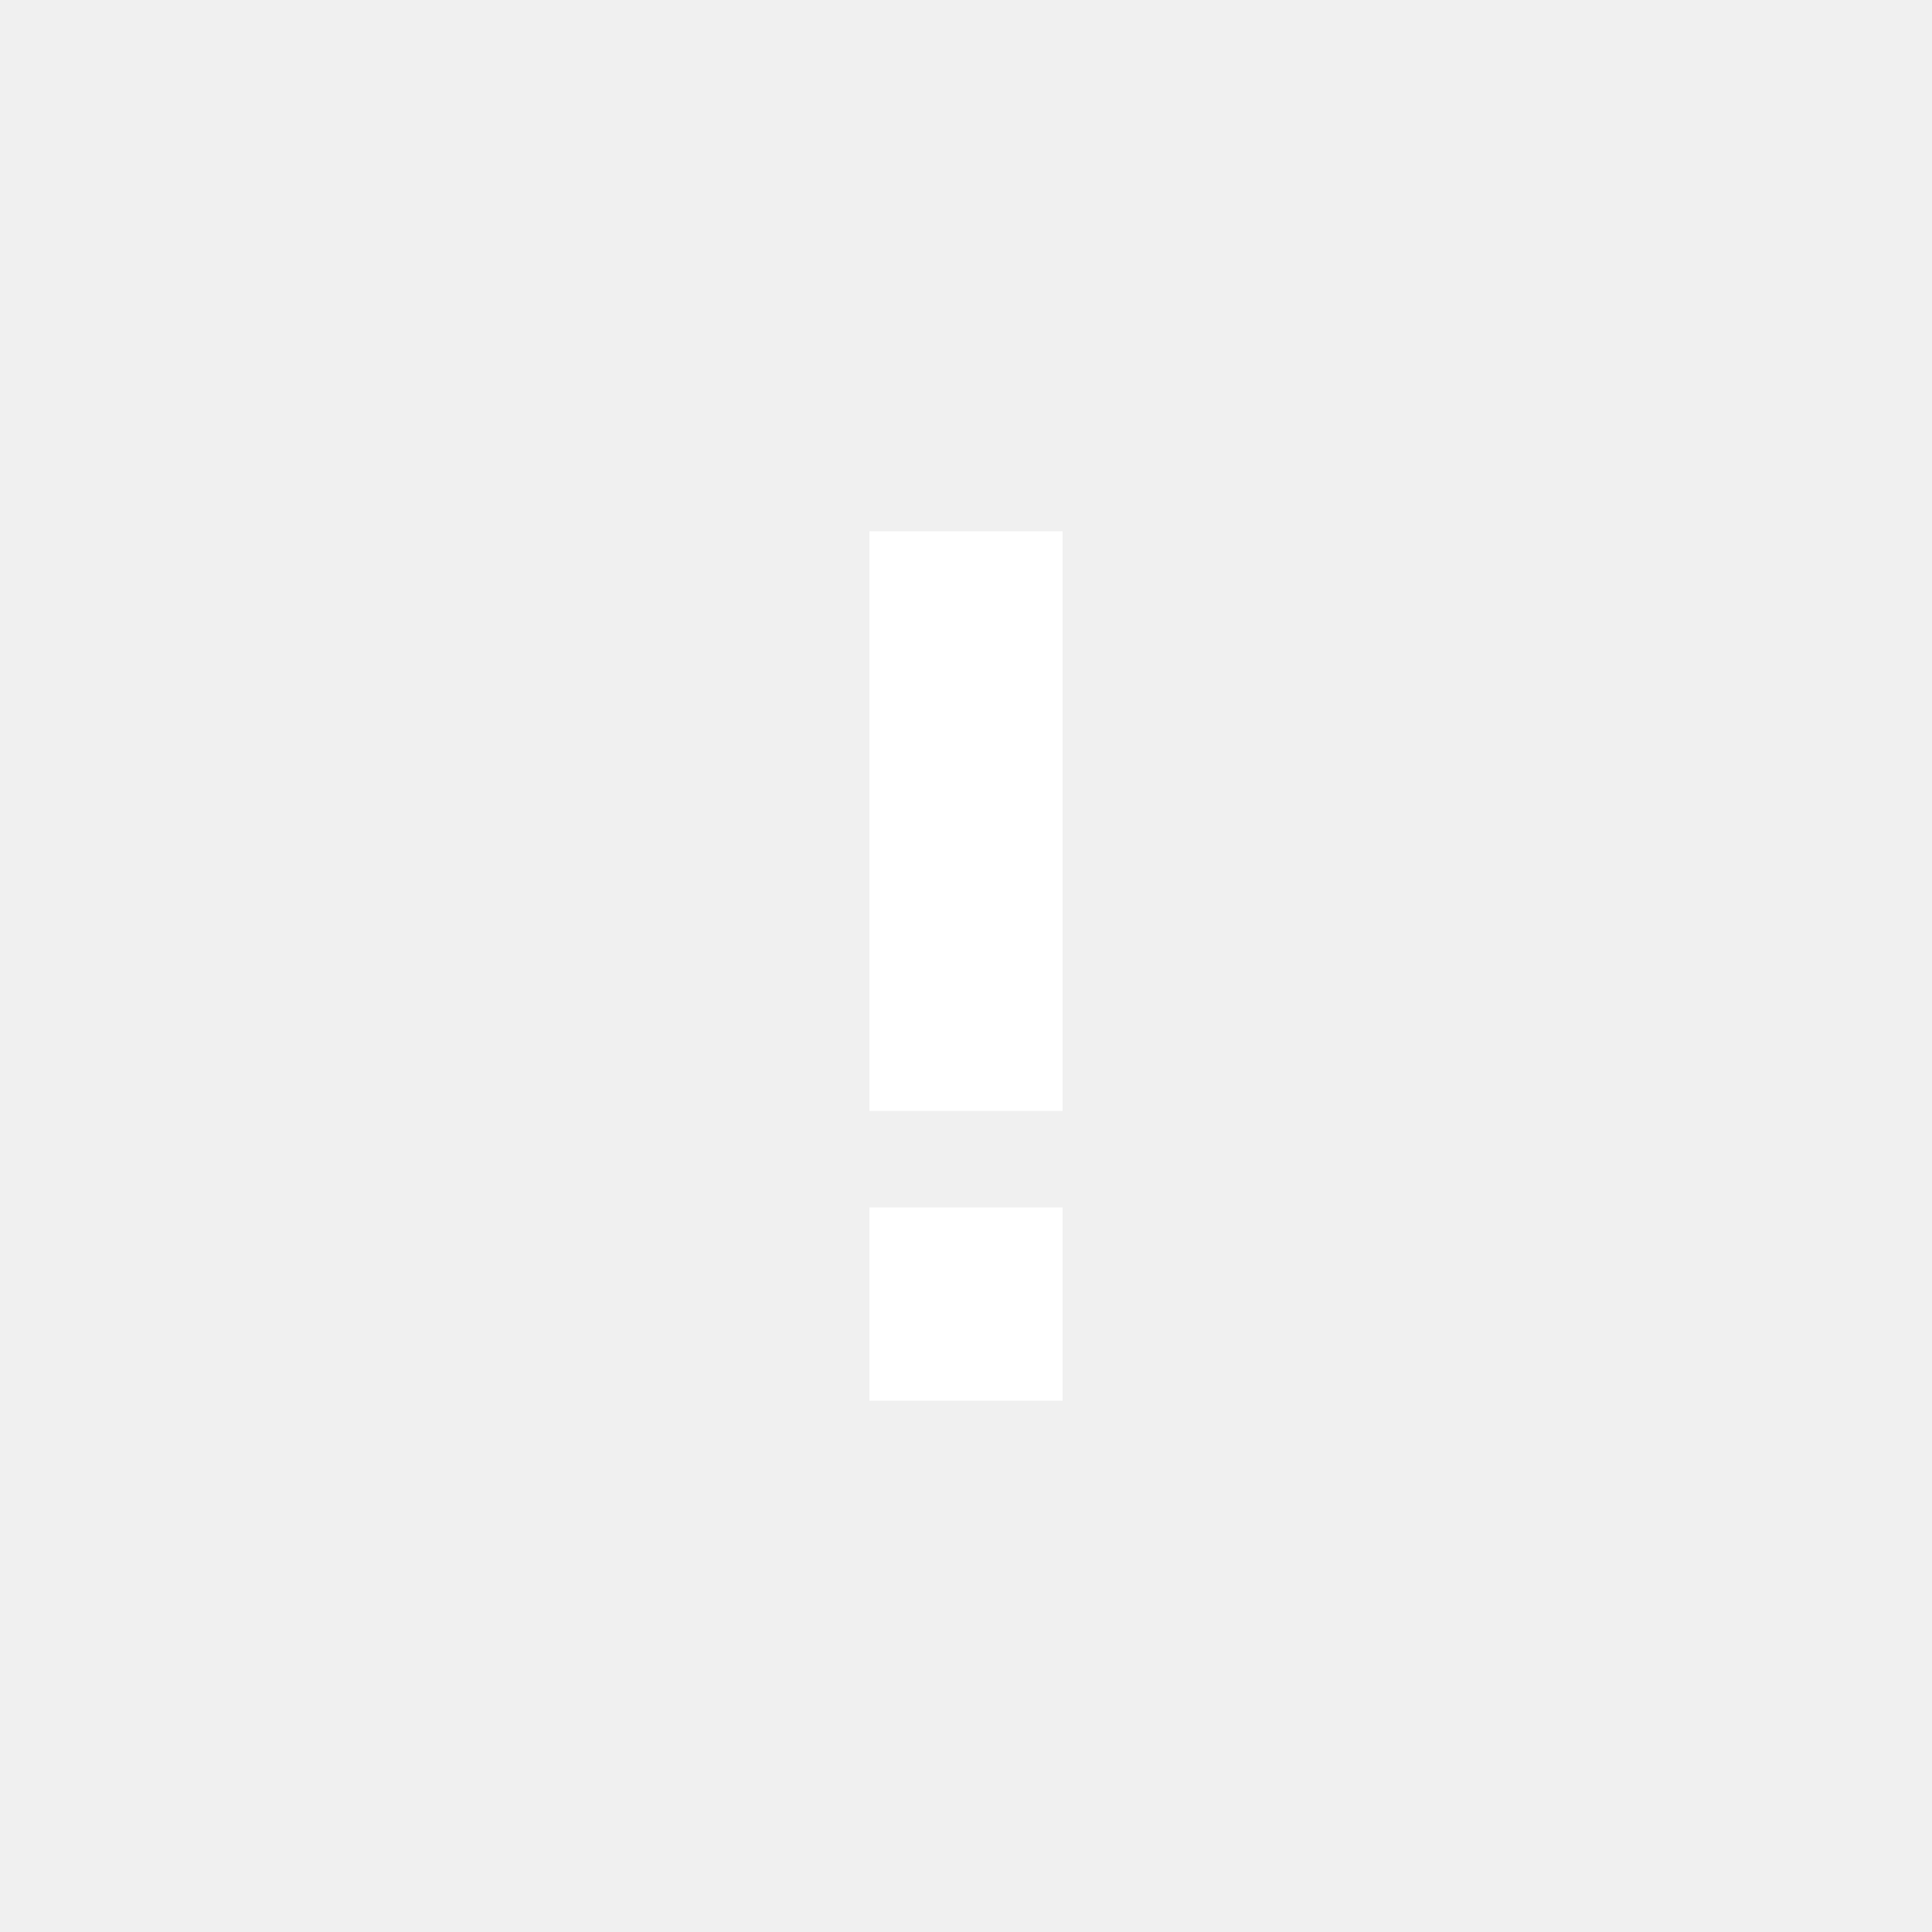
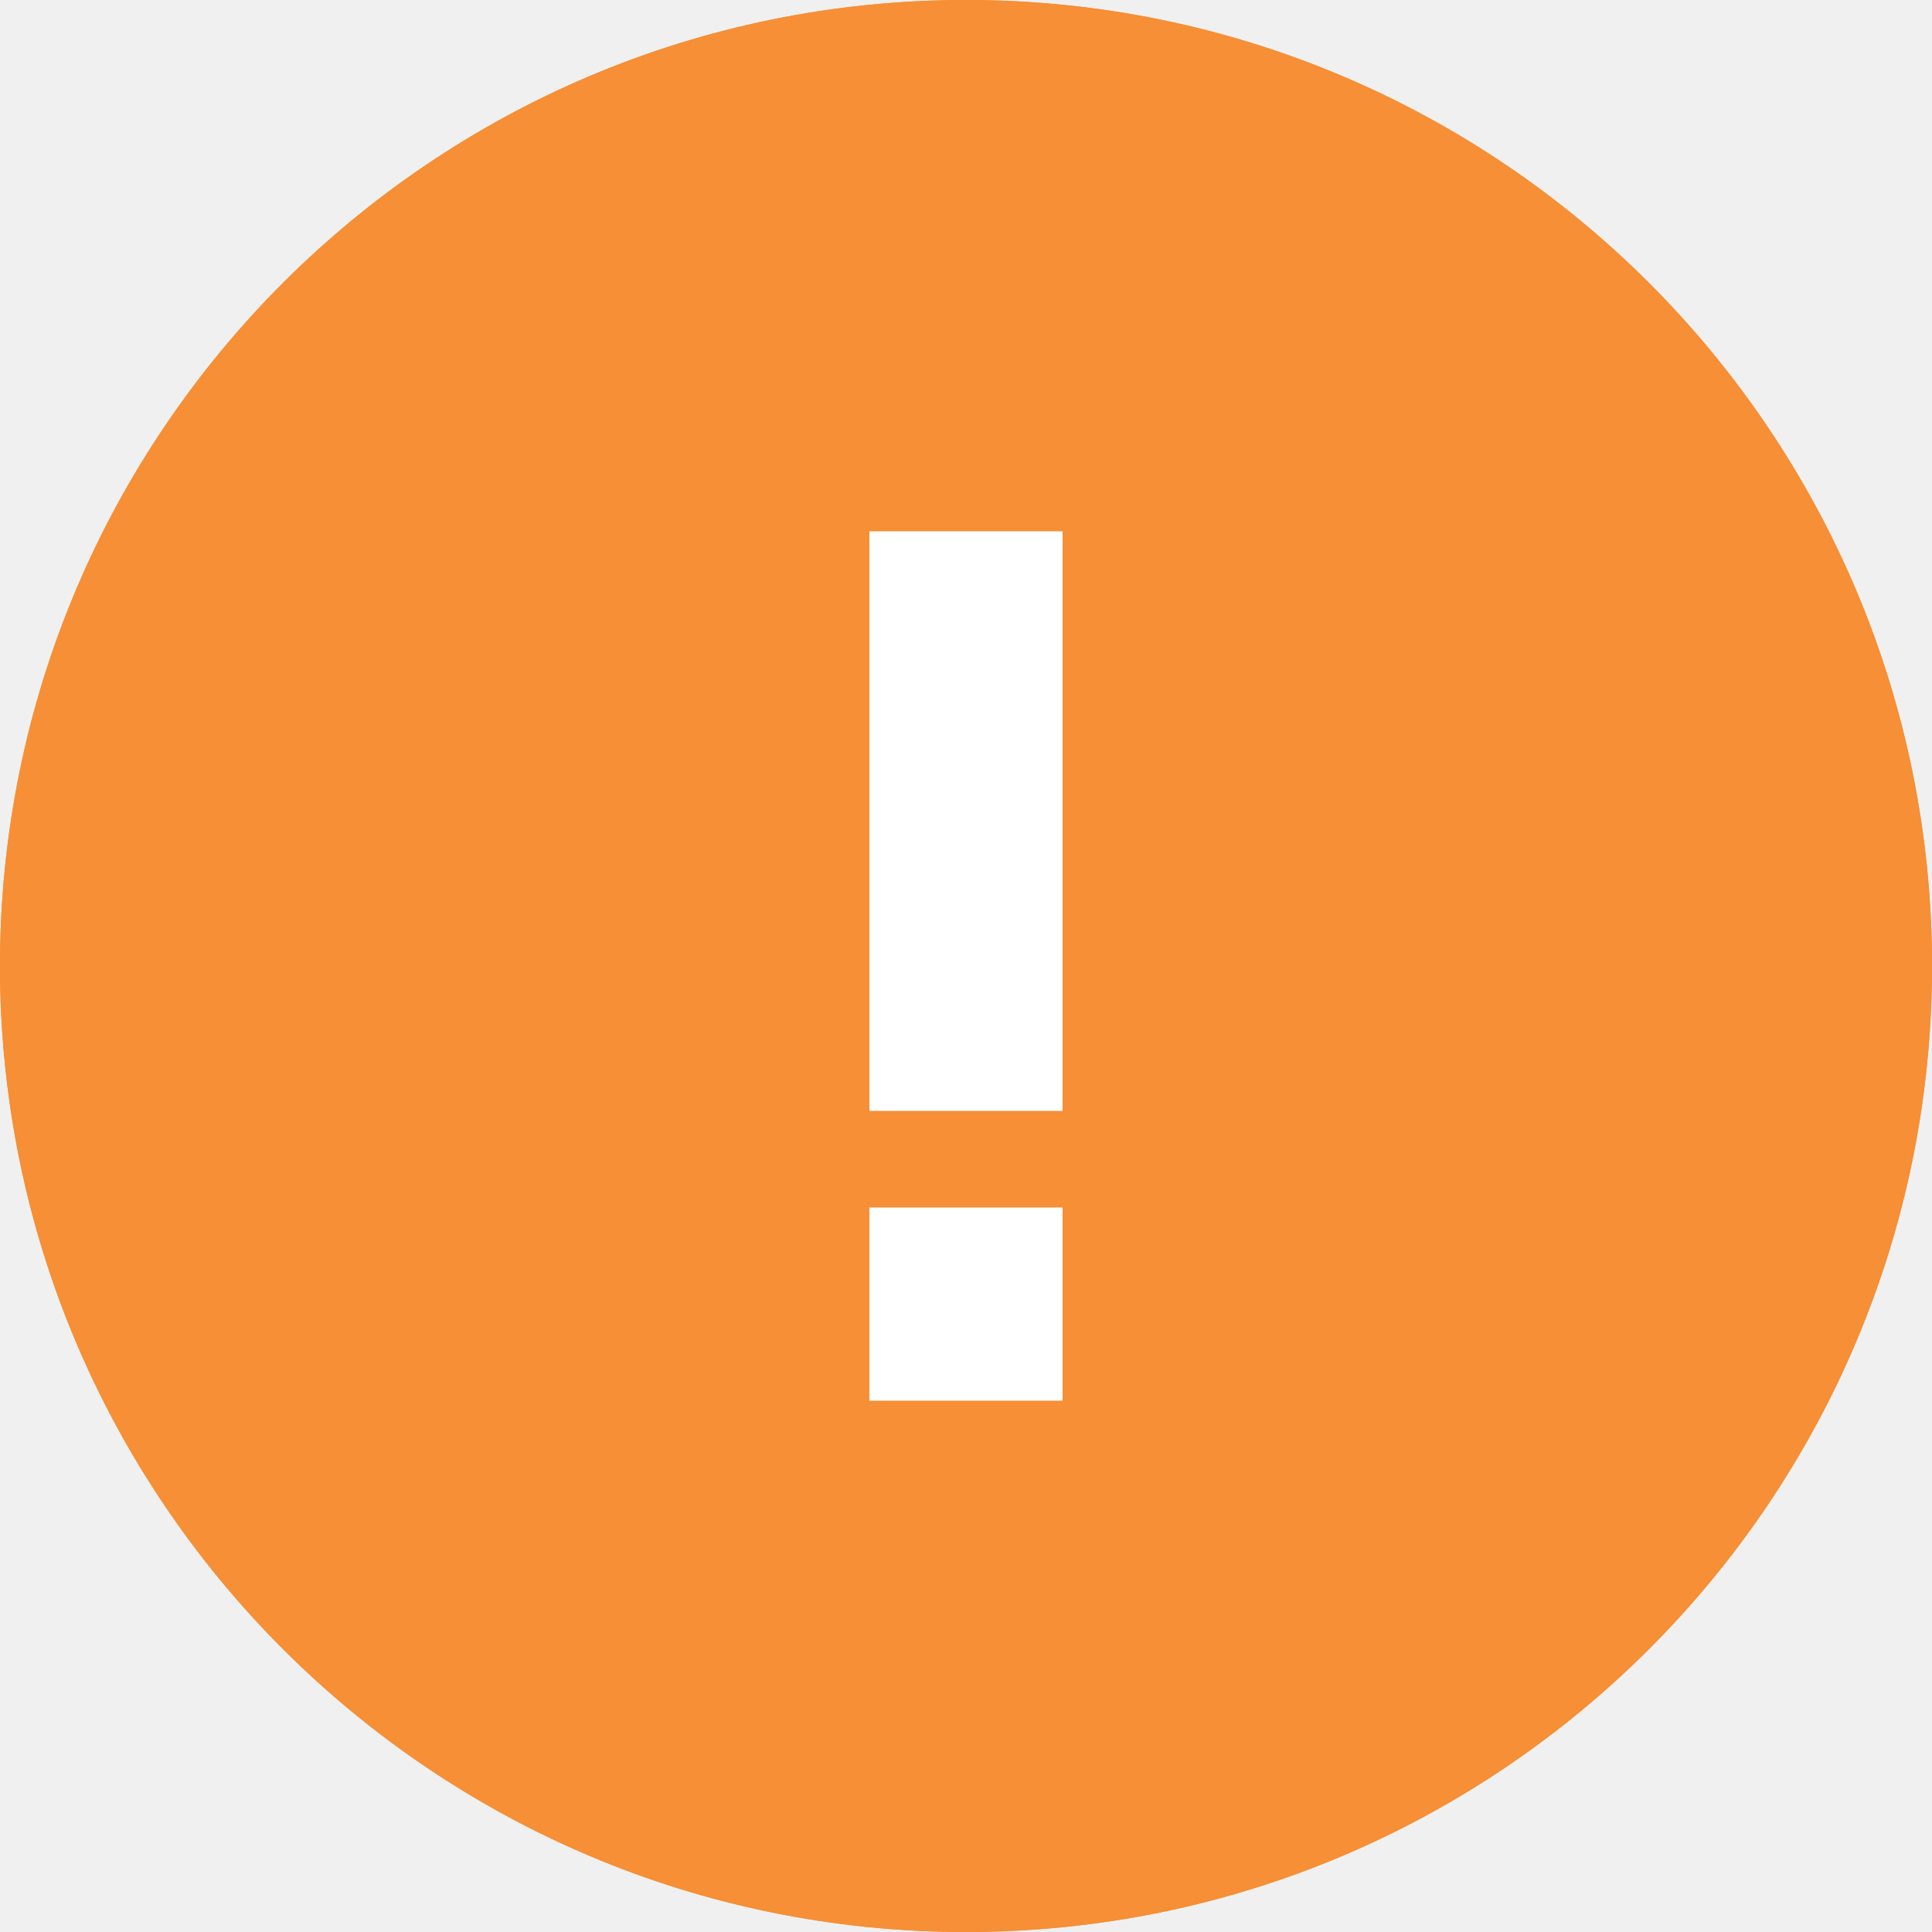
<svg xmlns="http://www.w3.org/2000/svg" width="20" height="20" viewBox="0 0 20 20">
-   <defs>
-     <clipPath id="clip-icon-remind">
-       <rect width="20" height="20" />
-     </clipPath>
-   </defs>
-   <g id="icon-remind" clip-path="url(#clip-icon-remind)">
-     <line id="Line_139" data-name="Line 139" y2="6" transform="translate(10 5.5)" fill="none" stroke="#fff" stroke-width="2" />
-     <line id="Line_140" data-name="Line 140" y2="2" transform="translate(10 12.5)" fill="none" stroke="#fff" stroke-width="2" />
+   <g id="Group_316" data-name="Group 316" transform="translate(-1360 -328)">
+     <g id="Ellipse_11" data-name="Ellipse 11" transform="translate(1360 328)" fill="#f68f35" stroke="#f68f35" stroke-width="2">
+       <circle cx="10" cy="10" r="10" stroke="none" />
+       <circle cx="10" cy="10" r="9" fill="none" />
+     </g>
+     <g id="Group_192" data-name="Group 192" transform="translate(2 2)">
+       <line id="Line_139" data-name="Line 139" y2="6" transform="translate(1368 331.5)" fill="none" stroke="#fff" stroke-width="2" />
+       <line id="Line_140" data-name="Line 140" y2="2" transform="translate(1368 338.5)" fill="none" stroke="#fff" stroke-width="2" />
+     </g>
  </g>
</svg>
